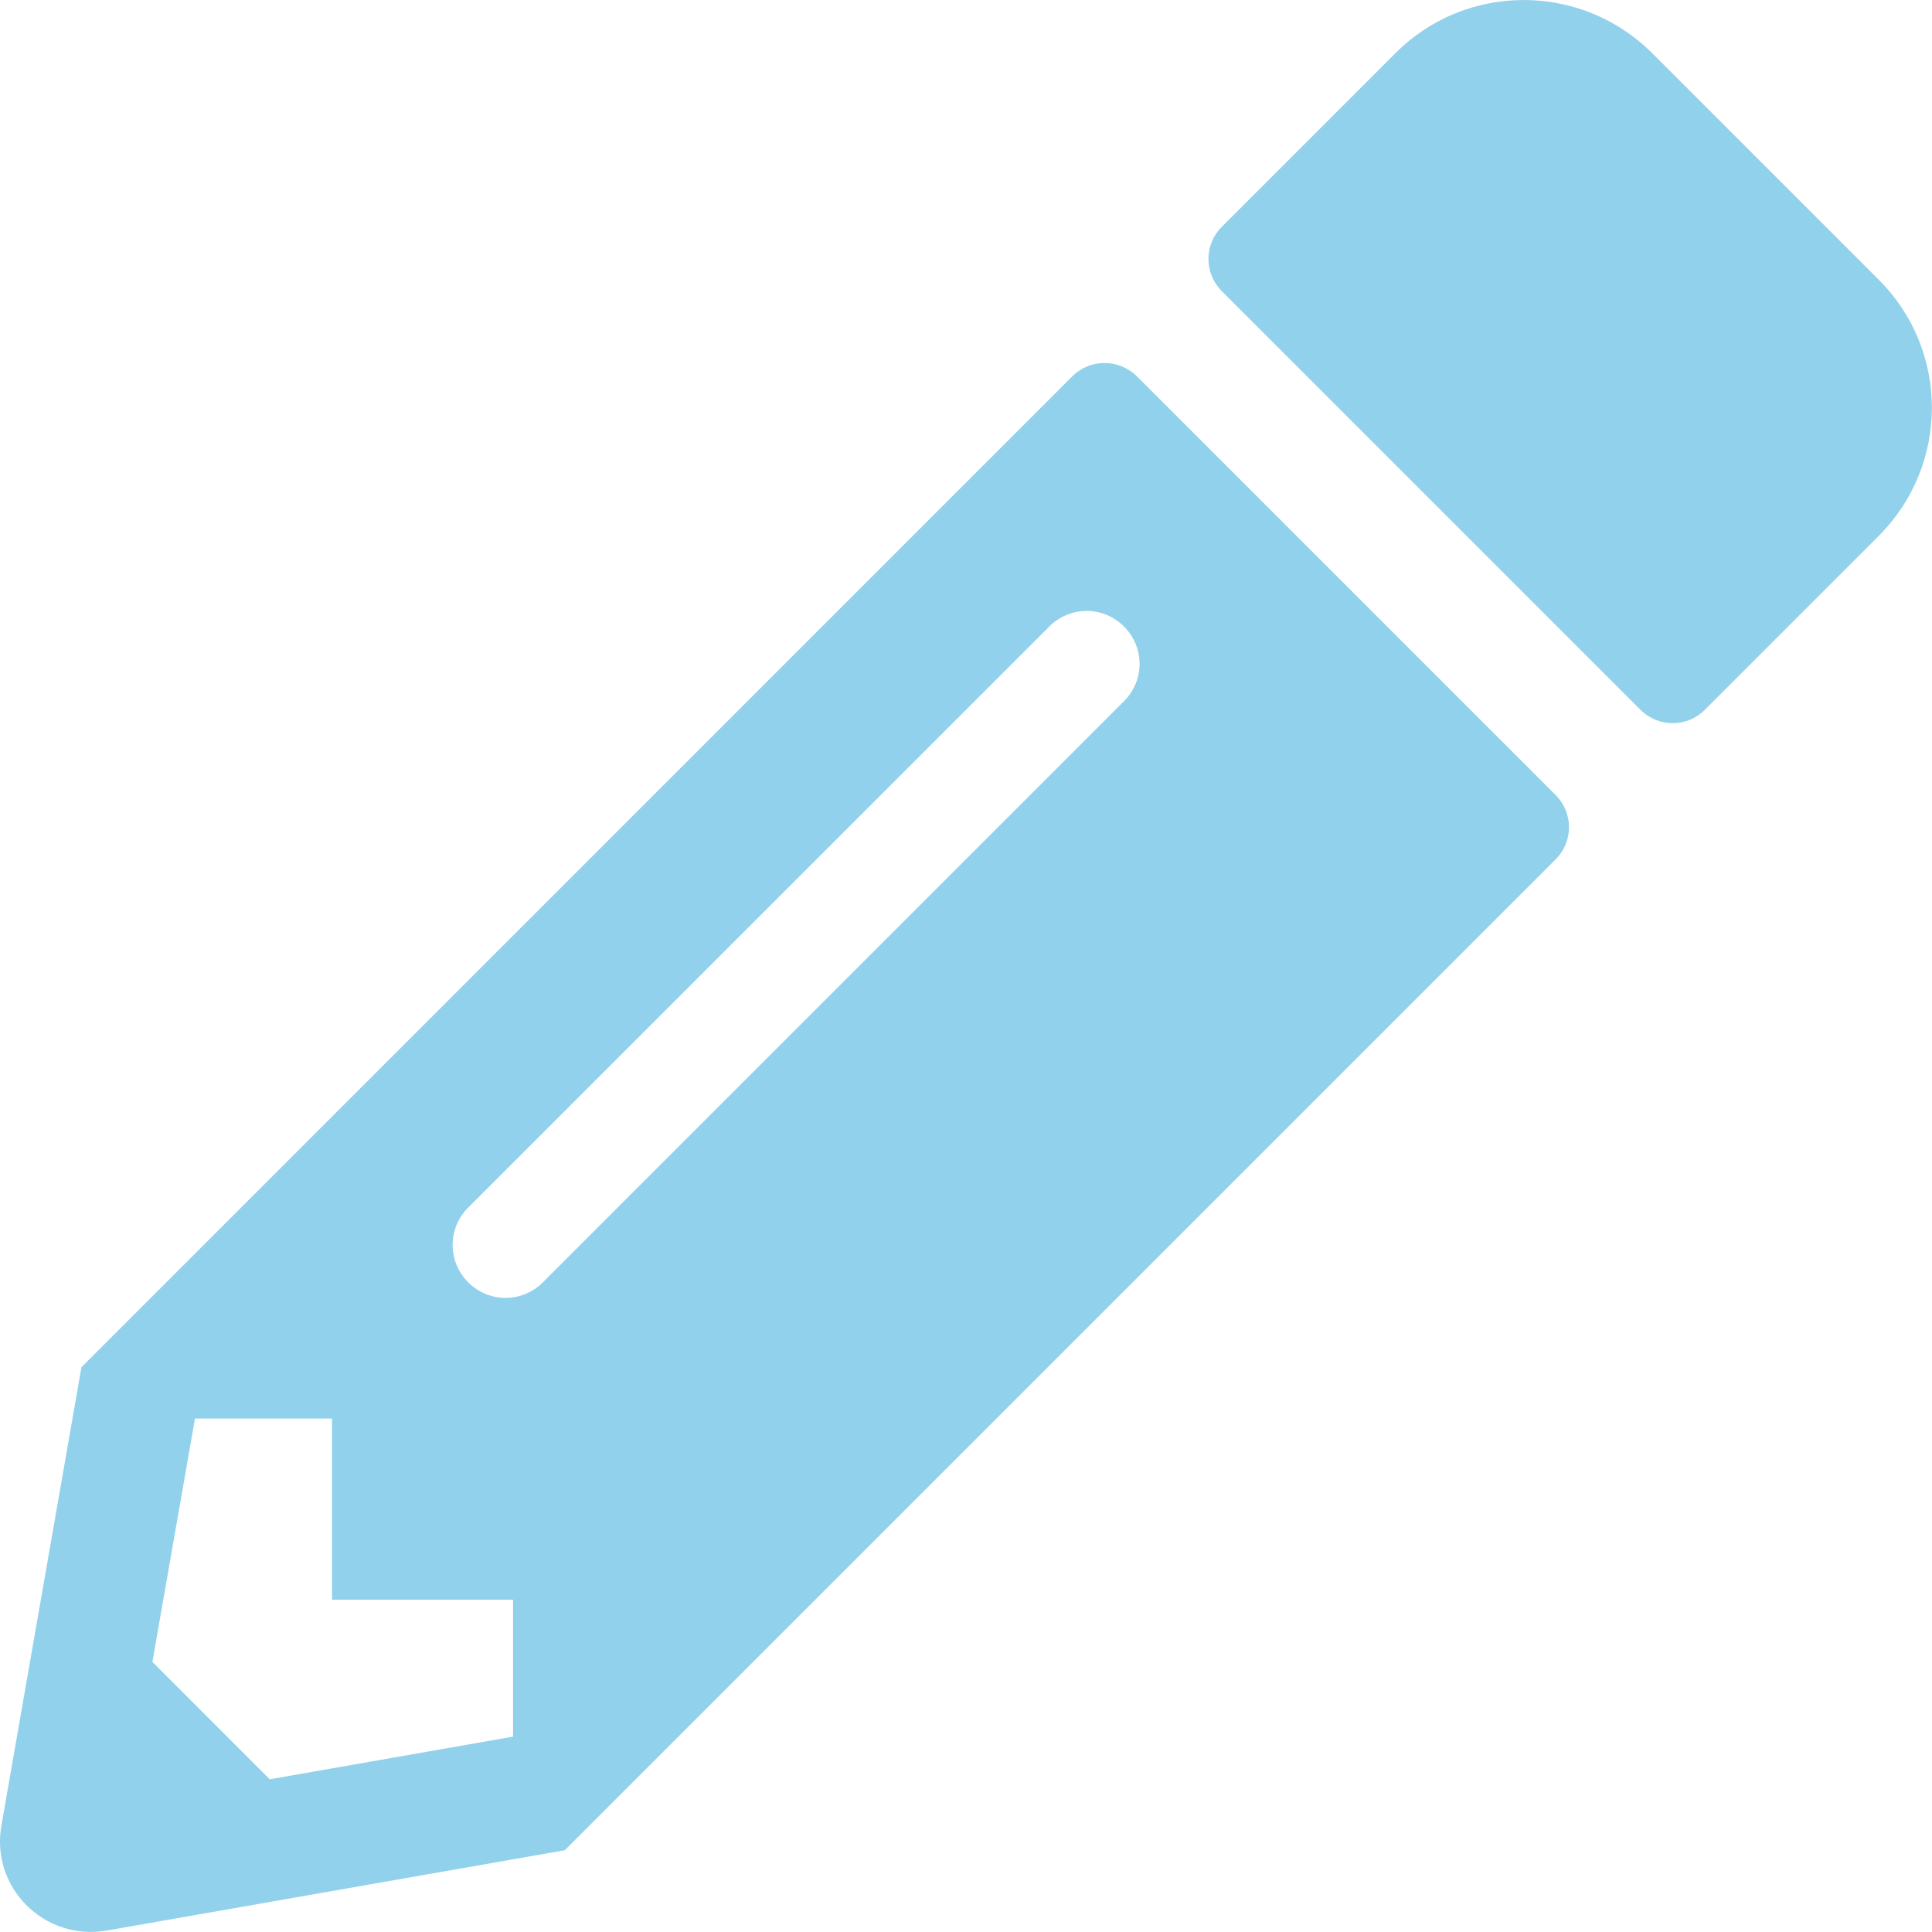
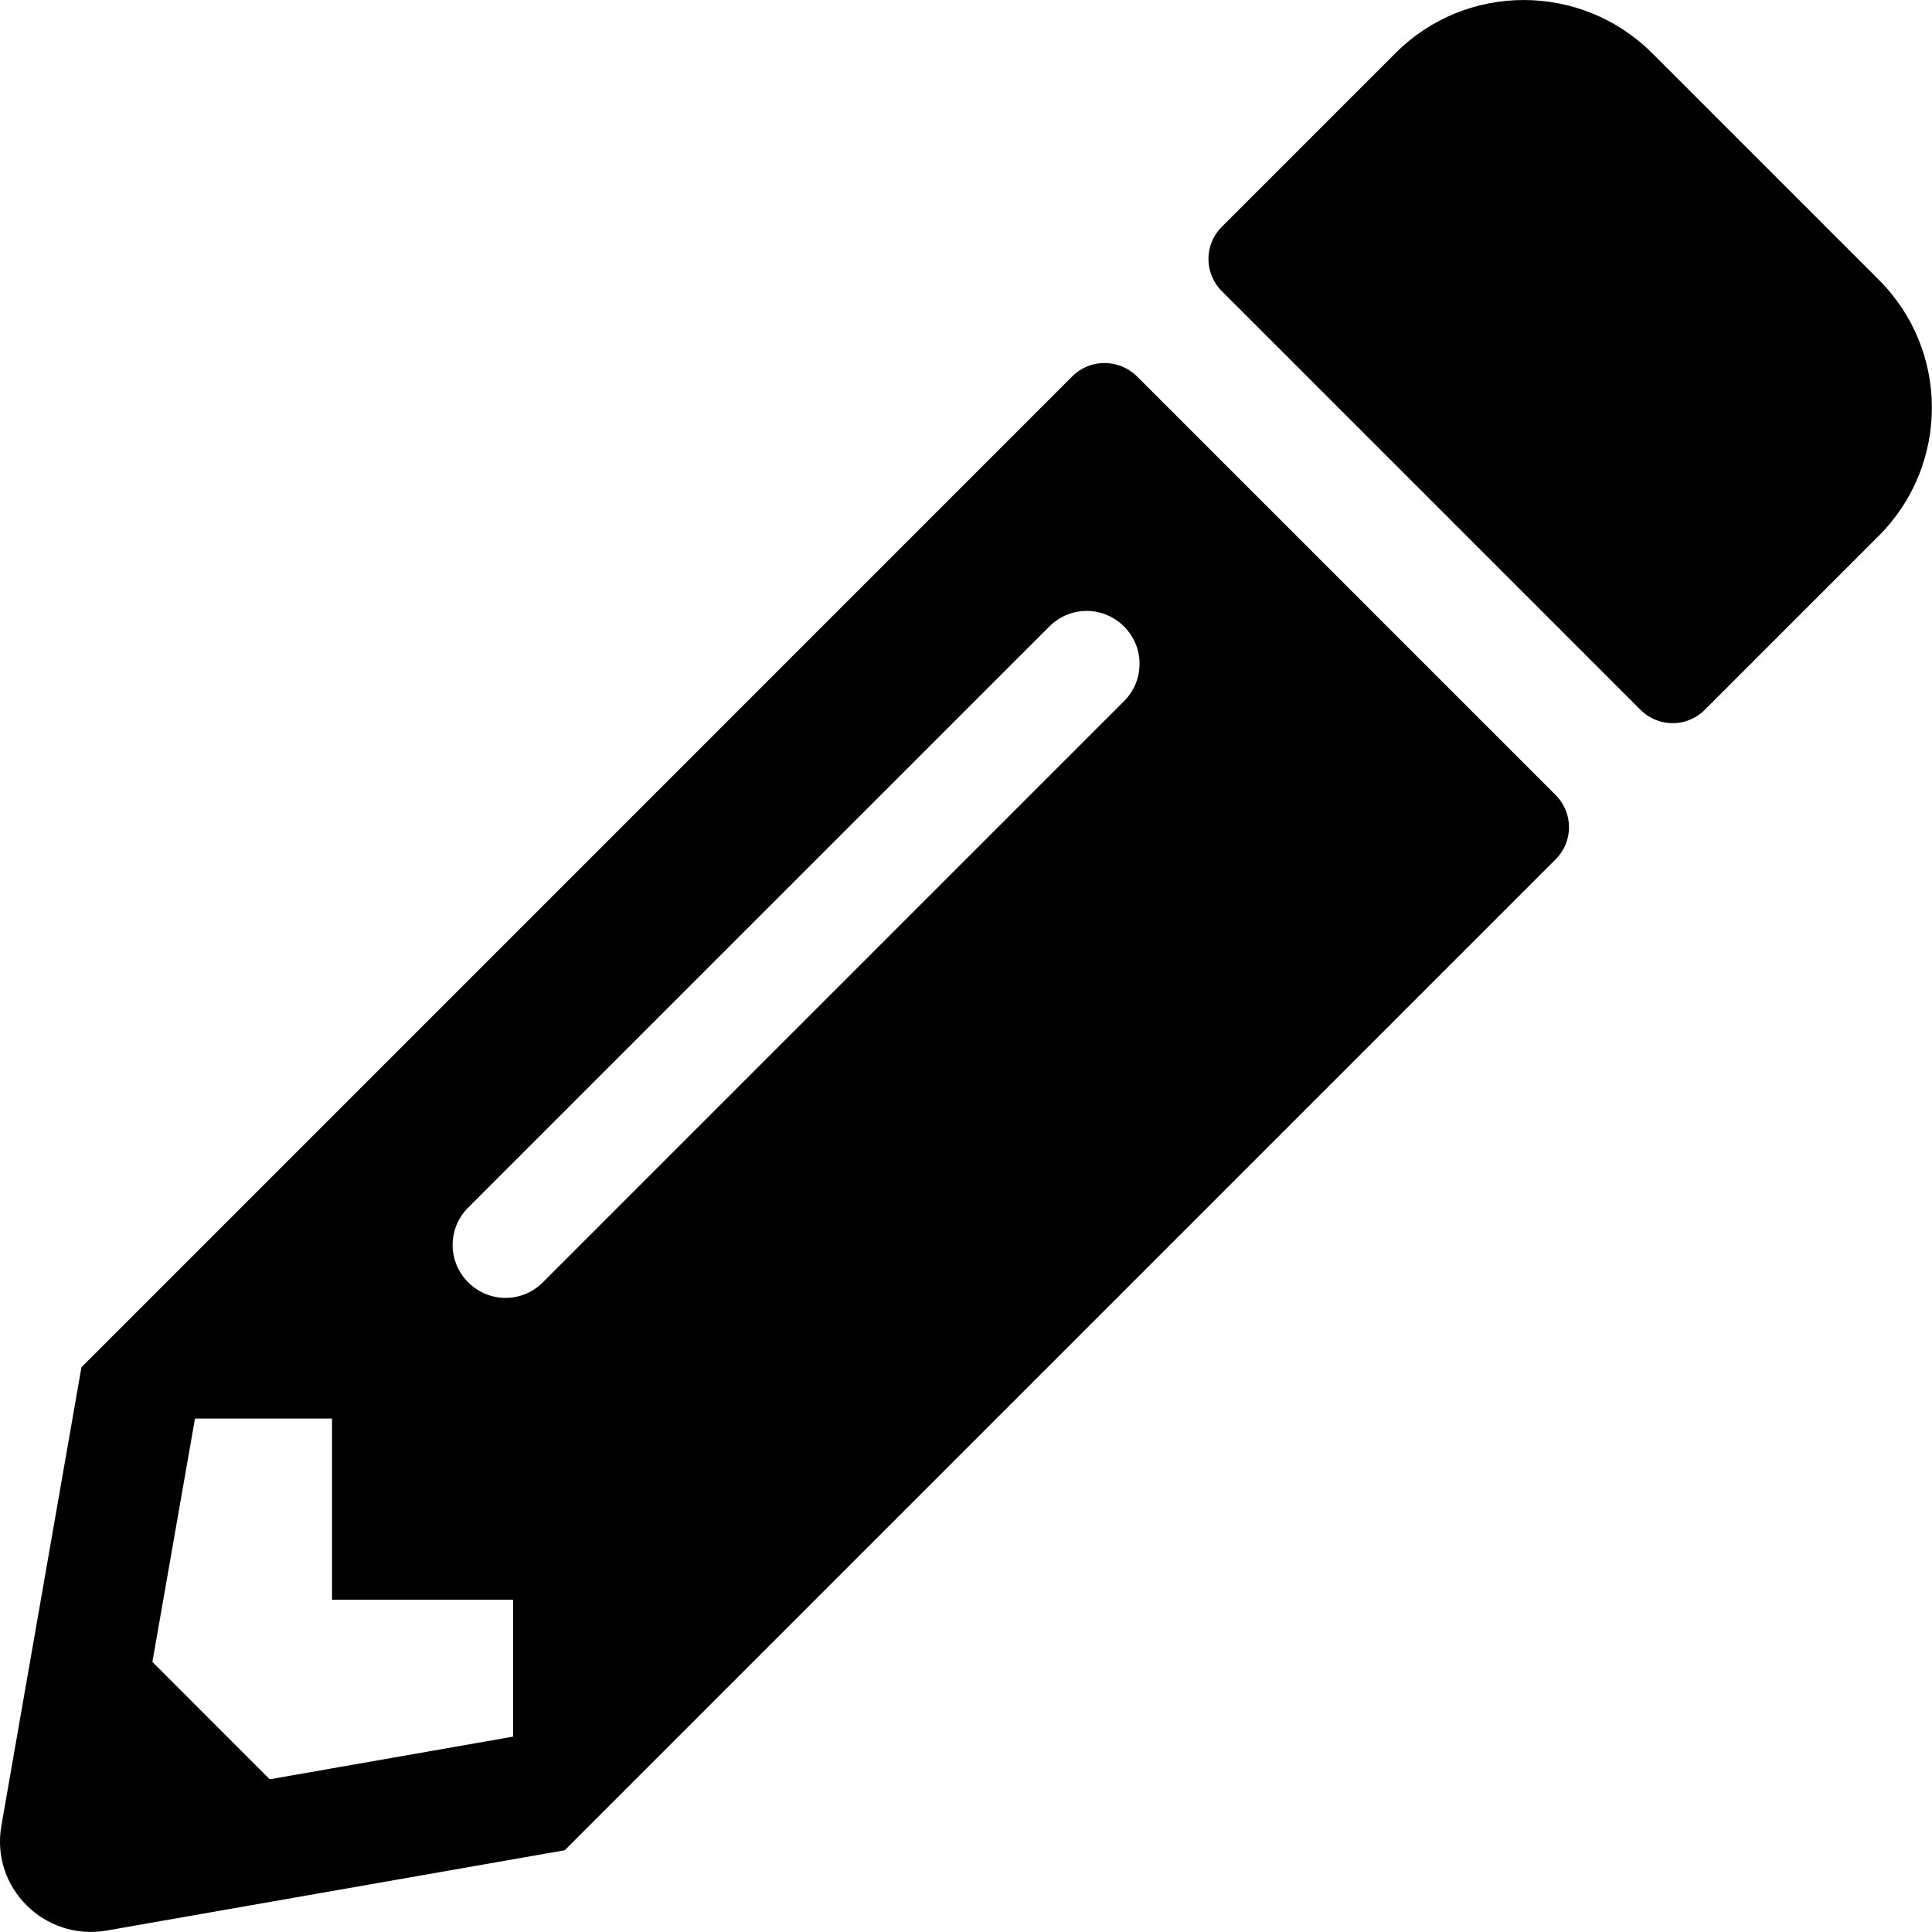
<svg xmlns="http://www.w3.org/2000/svg" width="25" height="25" viewBox="0 0 25 25" fill="none">
-   <path d="M24.31 6.935L22.059 9.186C21.83 9.415 21.459 9.415 21.229 9.186L15.809 3.766C15.58 3.536 15.58 3.165 15.809 2.936L18.06 0.685C18.974 -0.228 20.458 -0.228 21.376 0.685L24.31 3.619C25.228 4.532 25.228 6.017 24.31 6.935ZM13.876 4.869L1.054 17.692L0.018 23.624C-0.123 24.425 0.575 25.118 1.376 24.982L7.308 23.942L20.131 11.119C20.36 10.89 20.36 10.519 20.131 10.289L14.711 4.869C14.476 4.64 14.105 4.64 13.876 4.869ZM6.058 16.593C5.79 16.325 5.79 15.895 6.058 15.626L13.578 8.107C13.847 7.838 14.276 7.838 14.545 8.107C14.813 8.375 14.813 8.805 14.545 9.073L7.025 16.593C6.757 16.862 6.327 16.862 6.058 16.593ZM4.296 20.7H6.639V22.472L3.49 23.024L1.972 21.505L2.523 18.356H4.296V20.7Z" fill="#91D1EB" />
+   <path d="M24.31 6.935L22.059 9.186C21.83 9.415 21.459 9.415 21.229 9.186L15.809 3.766C15.58 3.536 15.58 3.165 15.809 2.936L18.06 0.685C18.974 -0.228 20.458 -0.228 21.376 0.685L24.31 3.619C25.228 4.532 25.228 6.017 24.31 6.935ZM13.876 4.869L1.054 17.692L0.018 23.624C-0.123 24.425 0.575 25.118 1.376 24.982L7.308 23.942L20.131 11.119C20.36 10.89 20.36 10.519 20.131 10.289L14.711 4.869C14.476 4.64 14.105 4.64 13.876 4.869ZM6.058 16.593C5.79 16.325 5.79 15.895 6.058 15.626L13.578 8.107C13.847 7.838 14.276 7.838 14.545 8.107C14.813 8.375 14.813 8.805 14.545 9.073L7.025 16.593C6.757 16.862 6.327 16.862 6.058 16.593ZM4.296 20.7H6.639V22.472L3.49 23.024L1.972 21.505L2.523 18.356H4.296V20.7Z" fill="currentColor" />
</svg>
